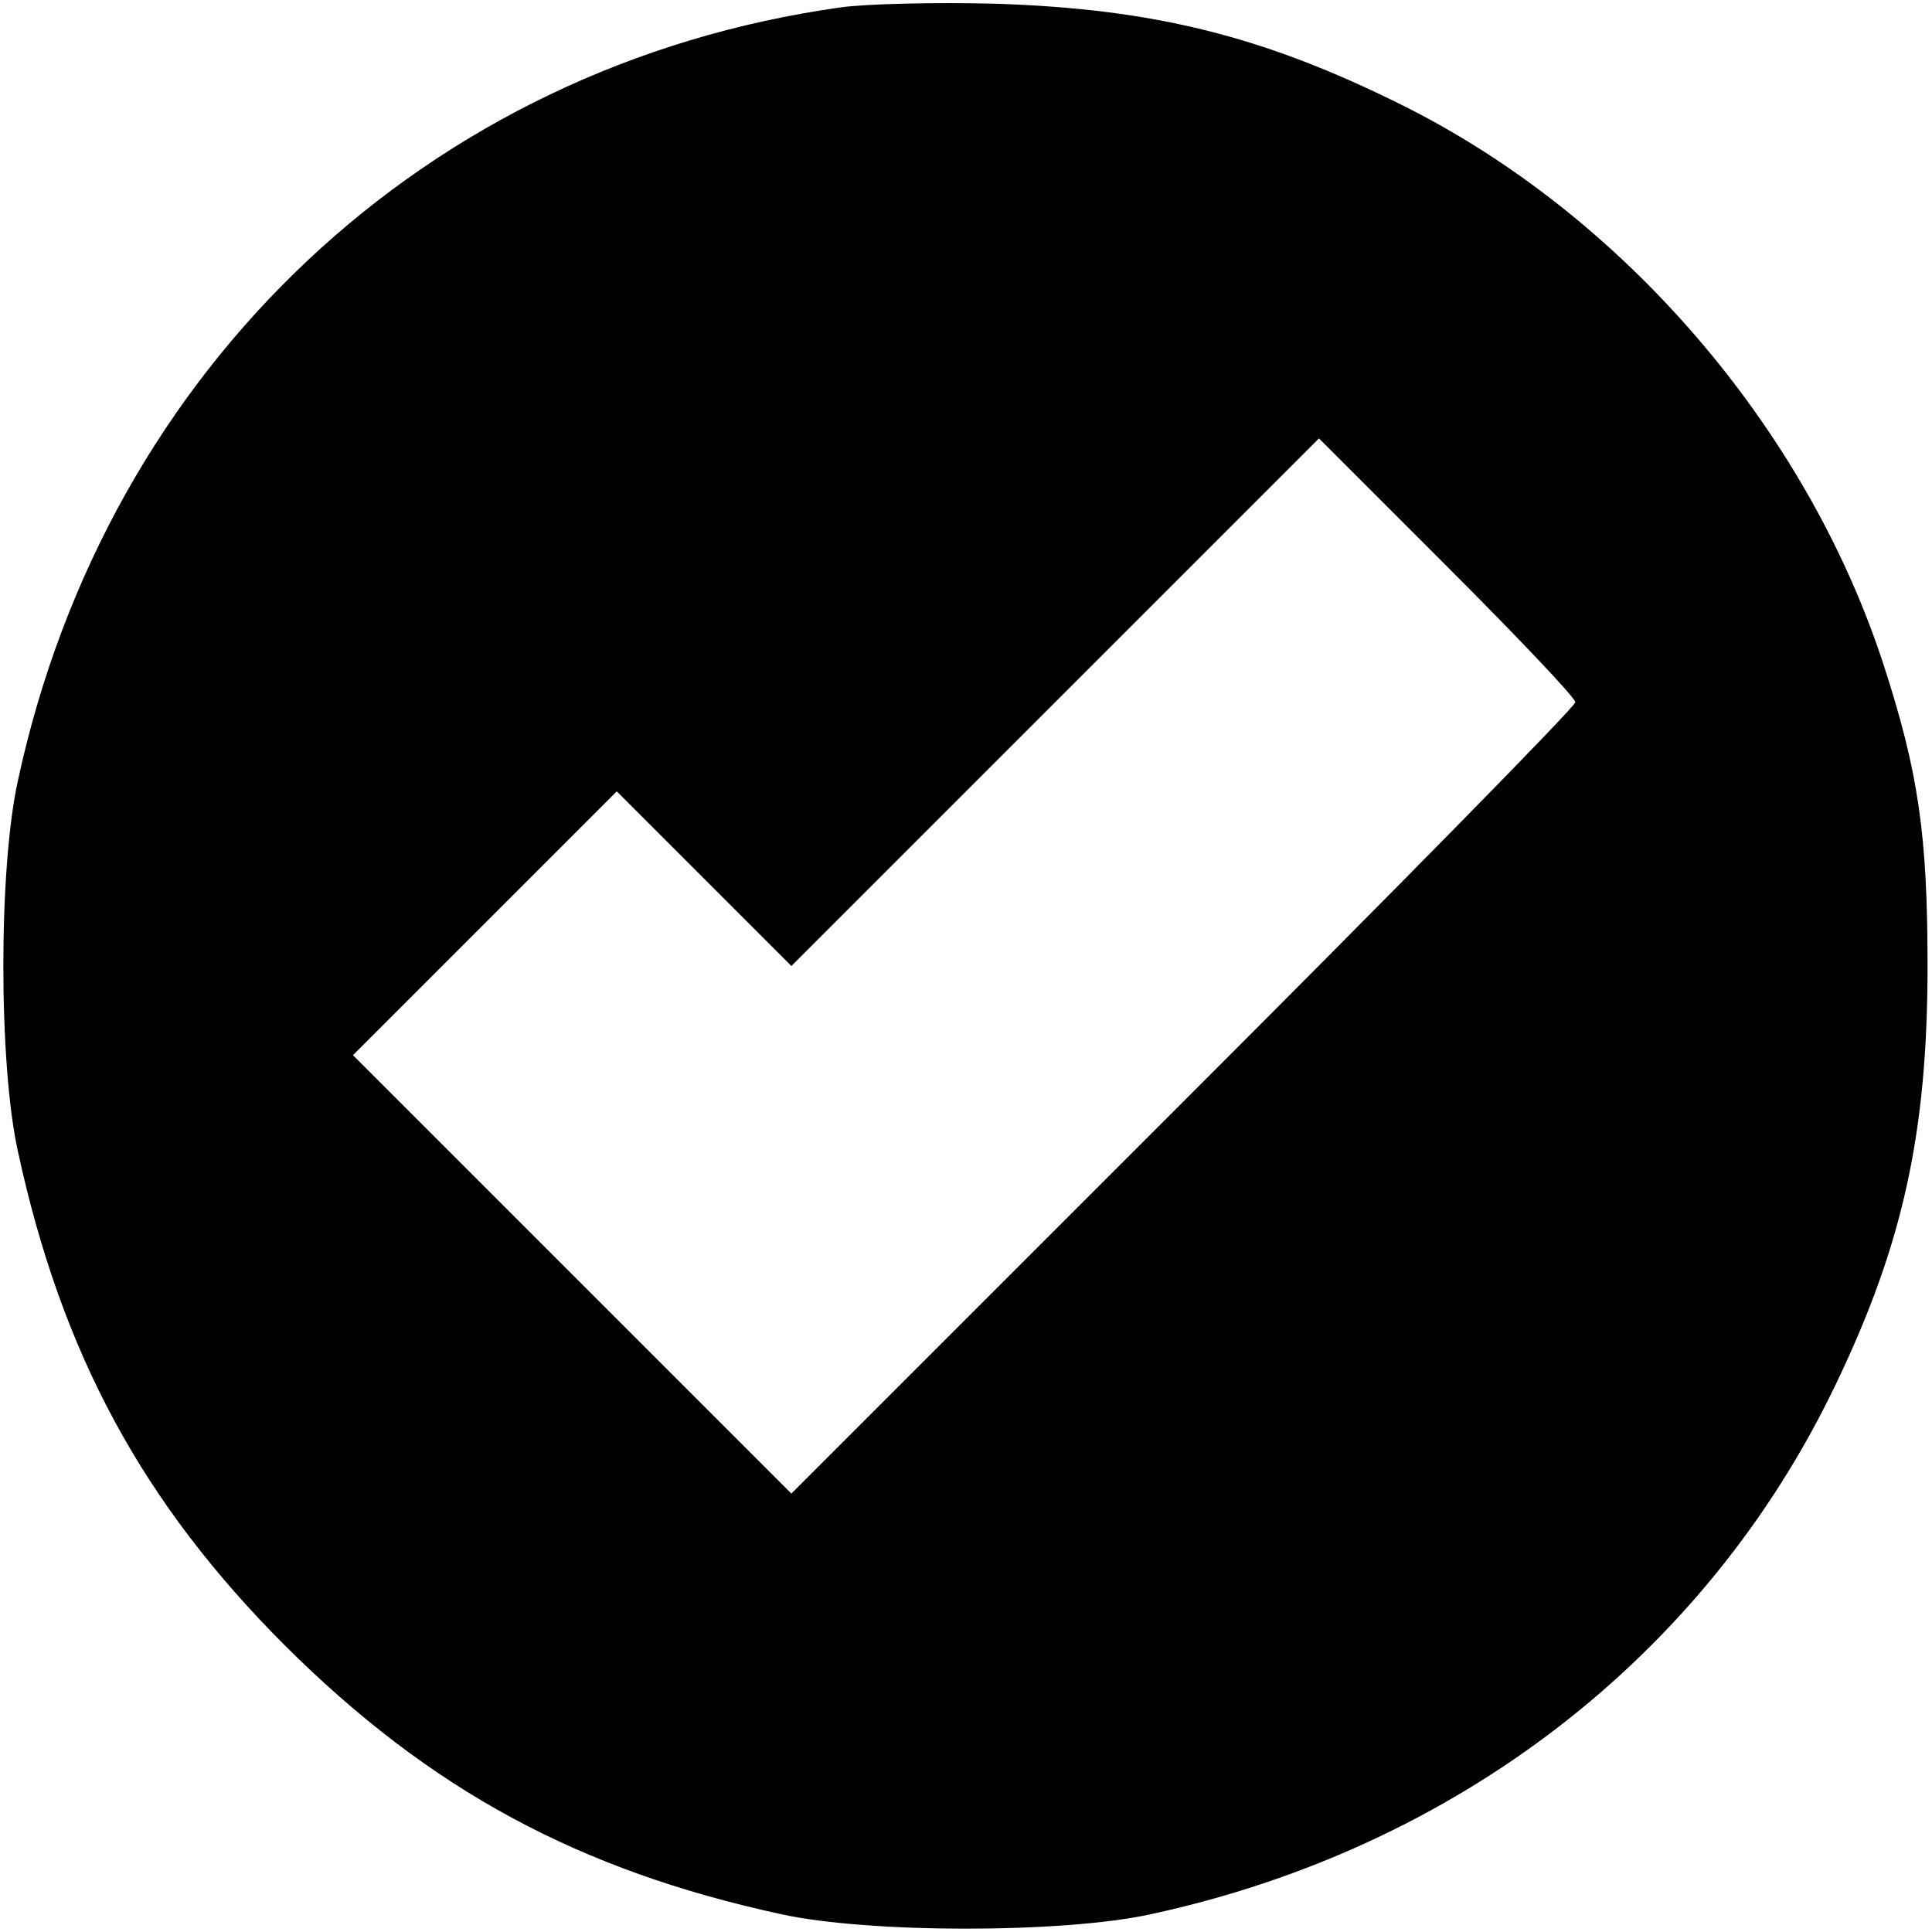
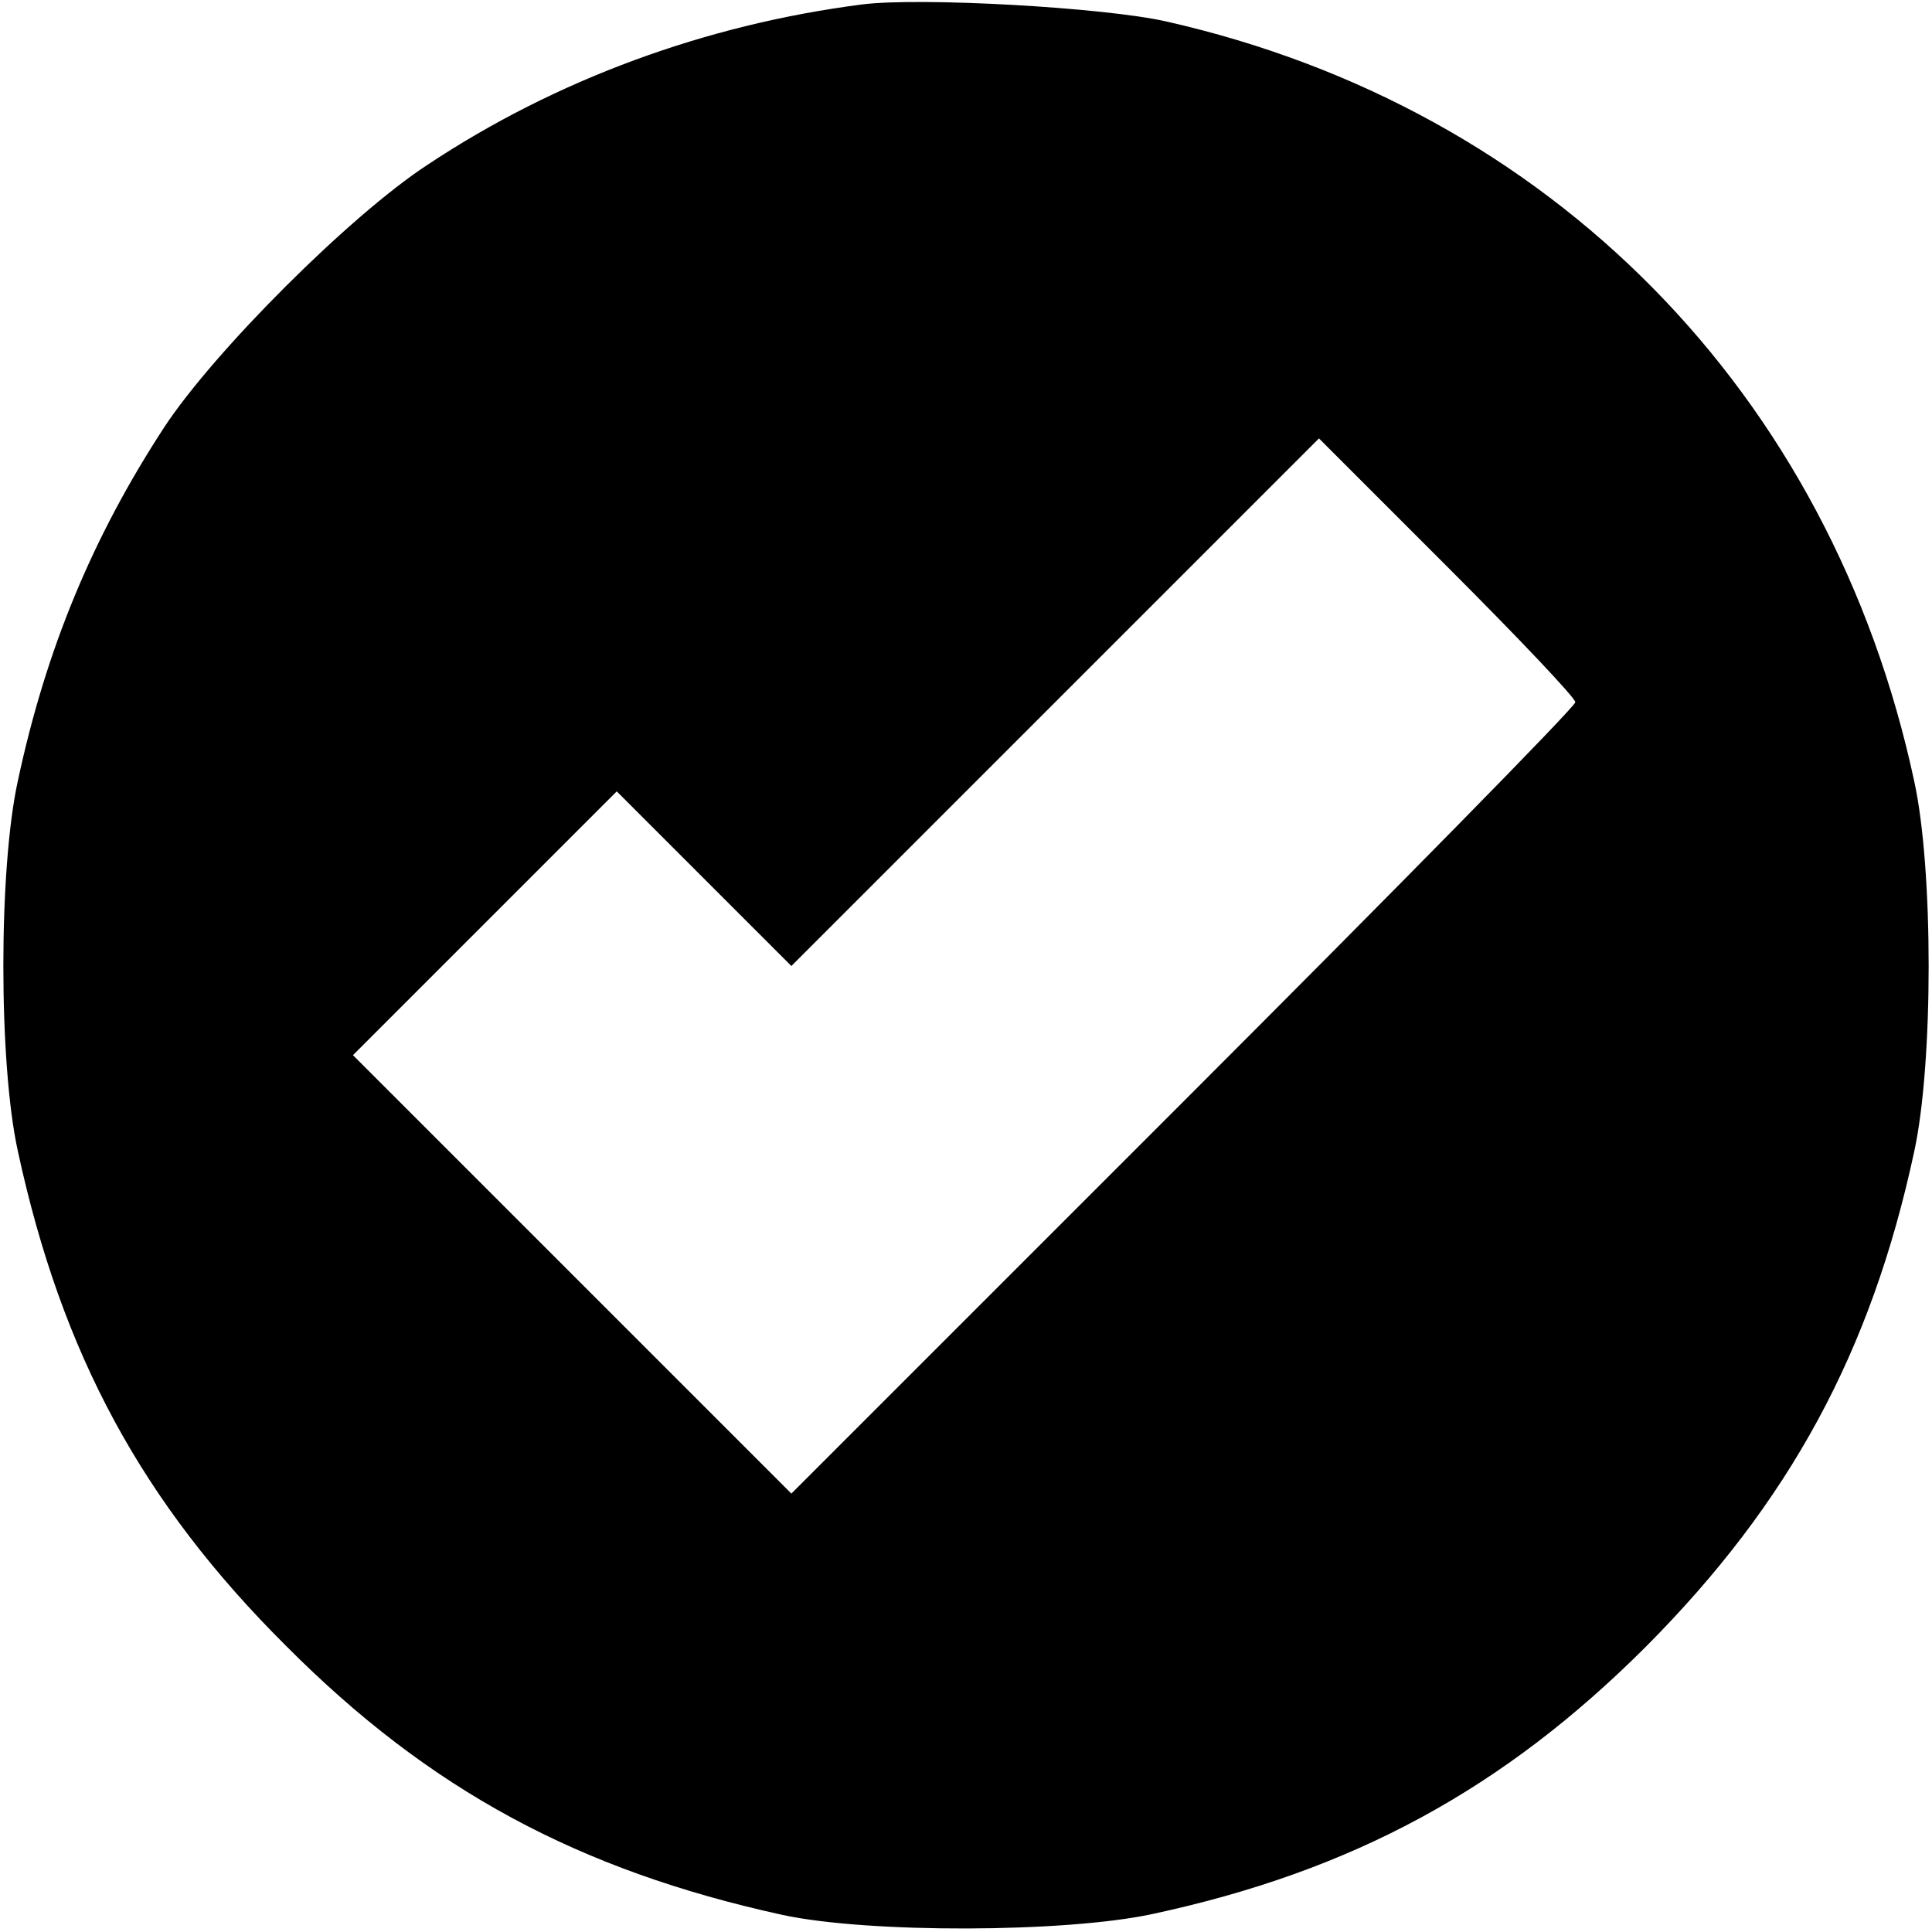
<svg xmlns="http://www.w3.org/2000/svg" version="1.0" width="260pt" height="260pt" viewBox="0 0 260 260" preserveAspectRatio="xMidYMid meet">
  <g transform="translate(0,260) scale(0.1,-0.1)" fill="#000000" stroke="none">
-     <path d="M1131 2590 c-556 -78 -987 -483 -1107 -1041 -26 -118 -26 -380 0 -498 59 -273 168 -474 360 -666 195 -194 395 -302 667 -361 118 -26 380 -26 498 0 411 89 746 347 921 712 91 189 124 340 124 564 0 176 -12 261 -60 408 -104 317 -350 603 -648 751 -187 93 -334 129 -546 136 -80 2 -174 0 -209 -5z m989 -935 c0 -6 -237 -247 -528 -538 l-527 -527 -295 295 -295 295 177 177 178 178 118 -118 117 -117 355 355 355 355 172 -172 c95 -95 173 -177 173 -183z" />
+     <path d="M1160 2594 c-210 -27 -412 -101 -585 -216 -104 -68 -287 -251 -354 -353 -96 -147 -159 -298 -197 -476 -26 -118 -26 -380 0 -498 59 -273 167 -473 361 -666 193 -194 394 -302 668 -362 116 -25 380 -24 497 1 271 58 474 169 665 360 193 194 303 396 361 666 26 119 26 381 0 499 -112 522 -489 905 -1006 1022 -83 19 -332 33 -410 23z m960 -939 c0 -6 -237 -247 -528 -538 l-527 -527 -295 295 -295 295 177 177 178 178 118 -118 117 -117 355 355 355 355 172 -172 c95 -95 173 -177 173 -183z" />
  </g>
</svg>
